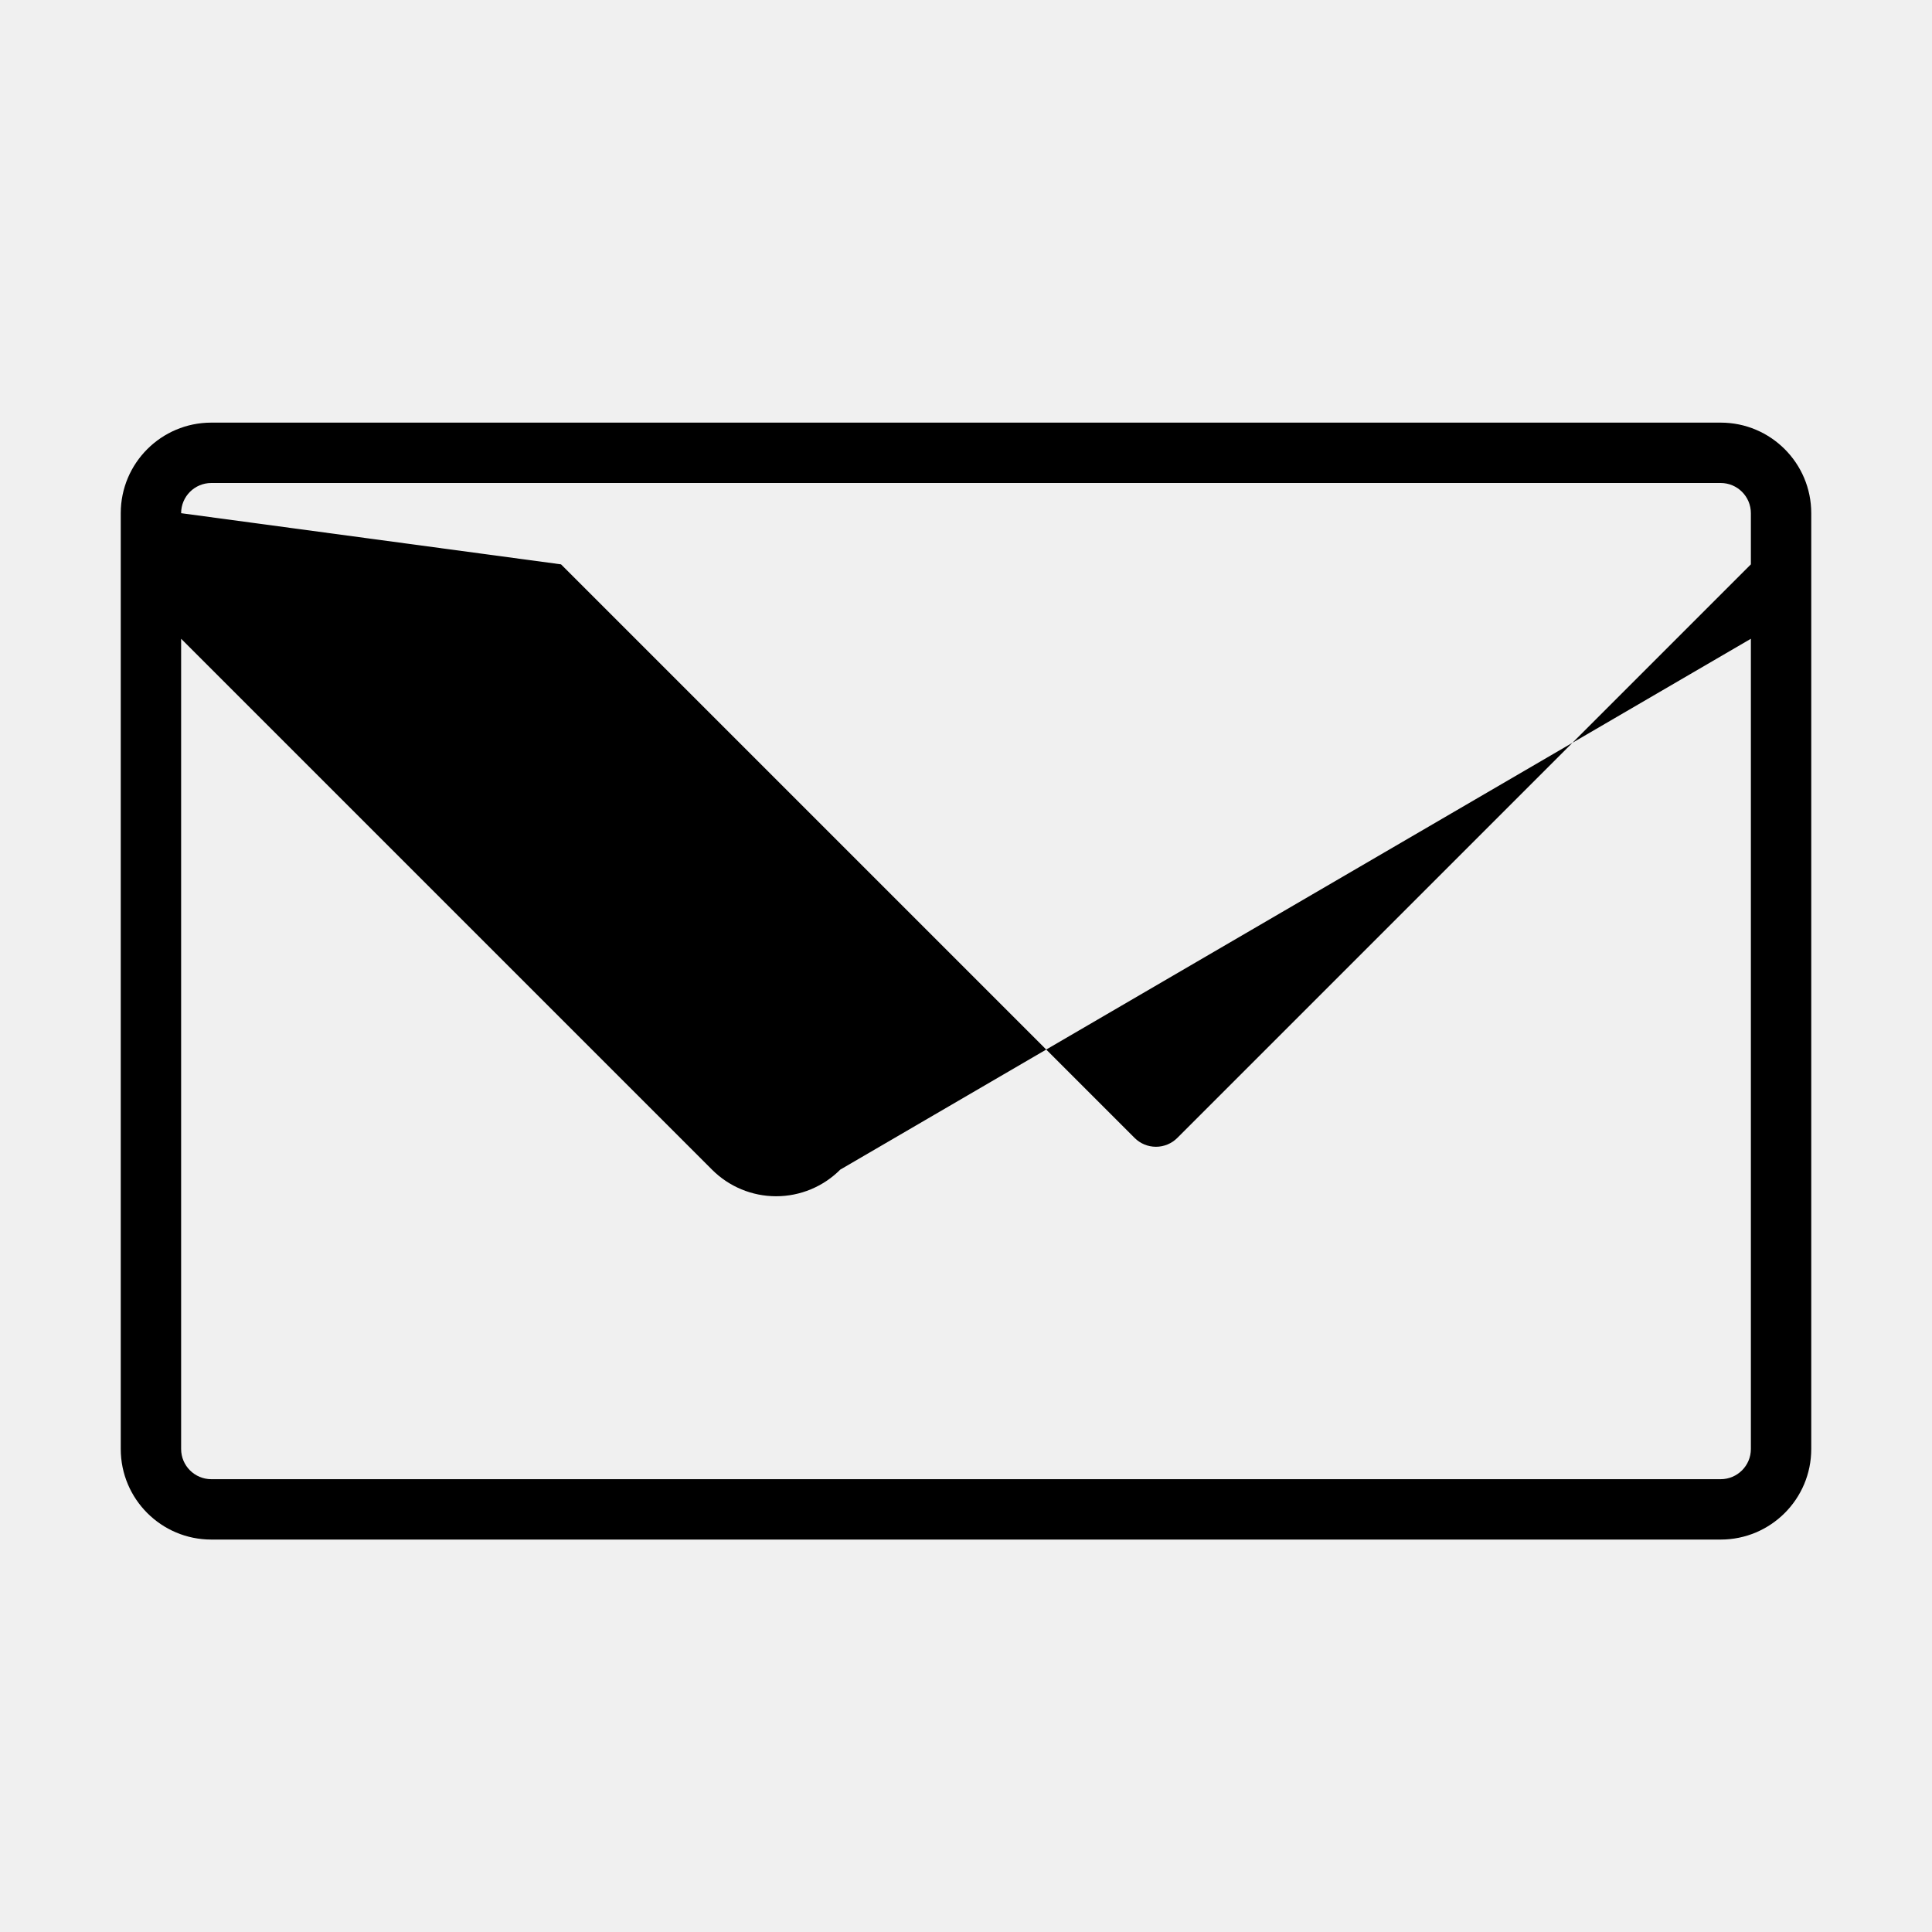
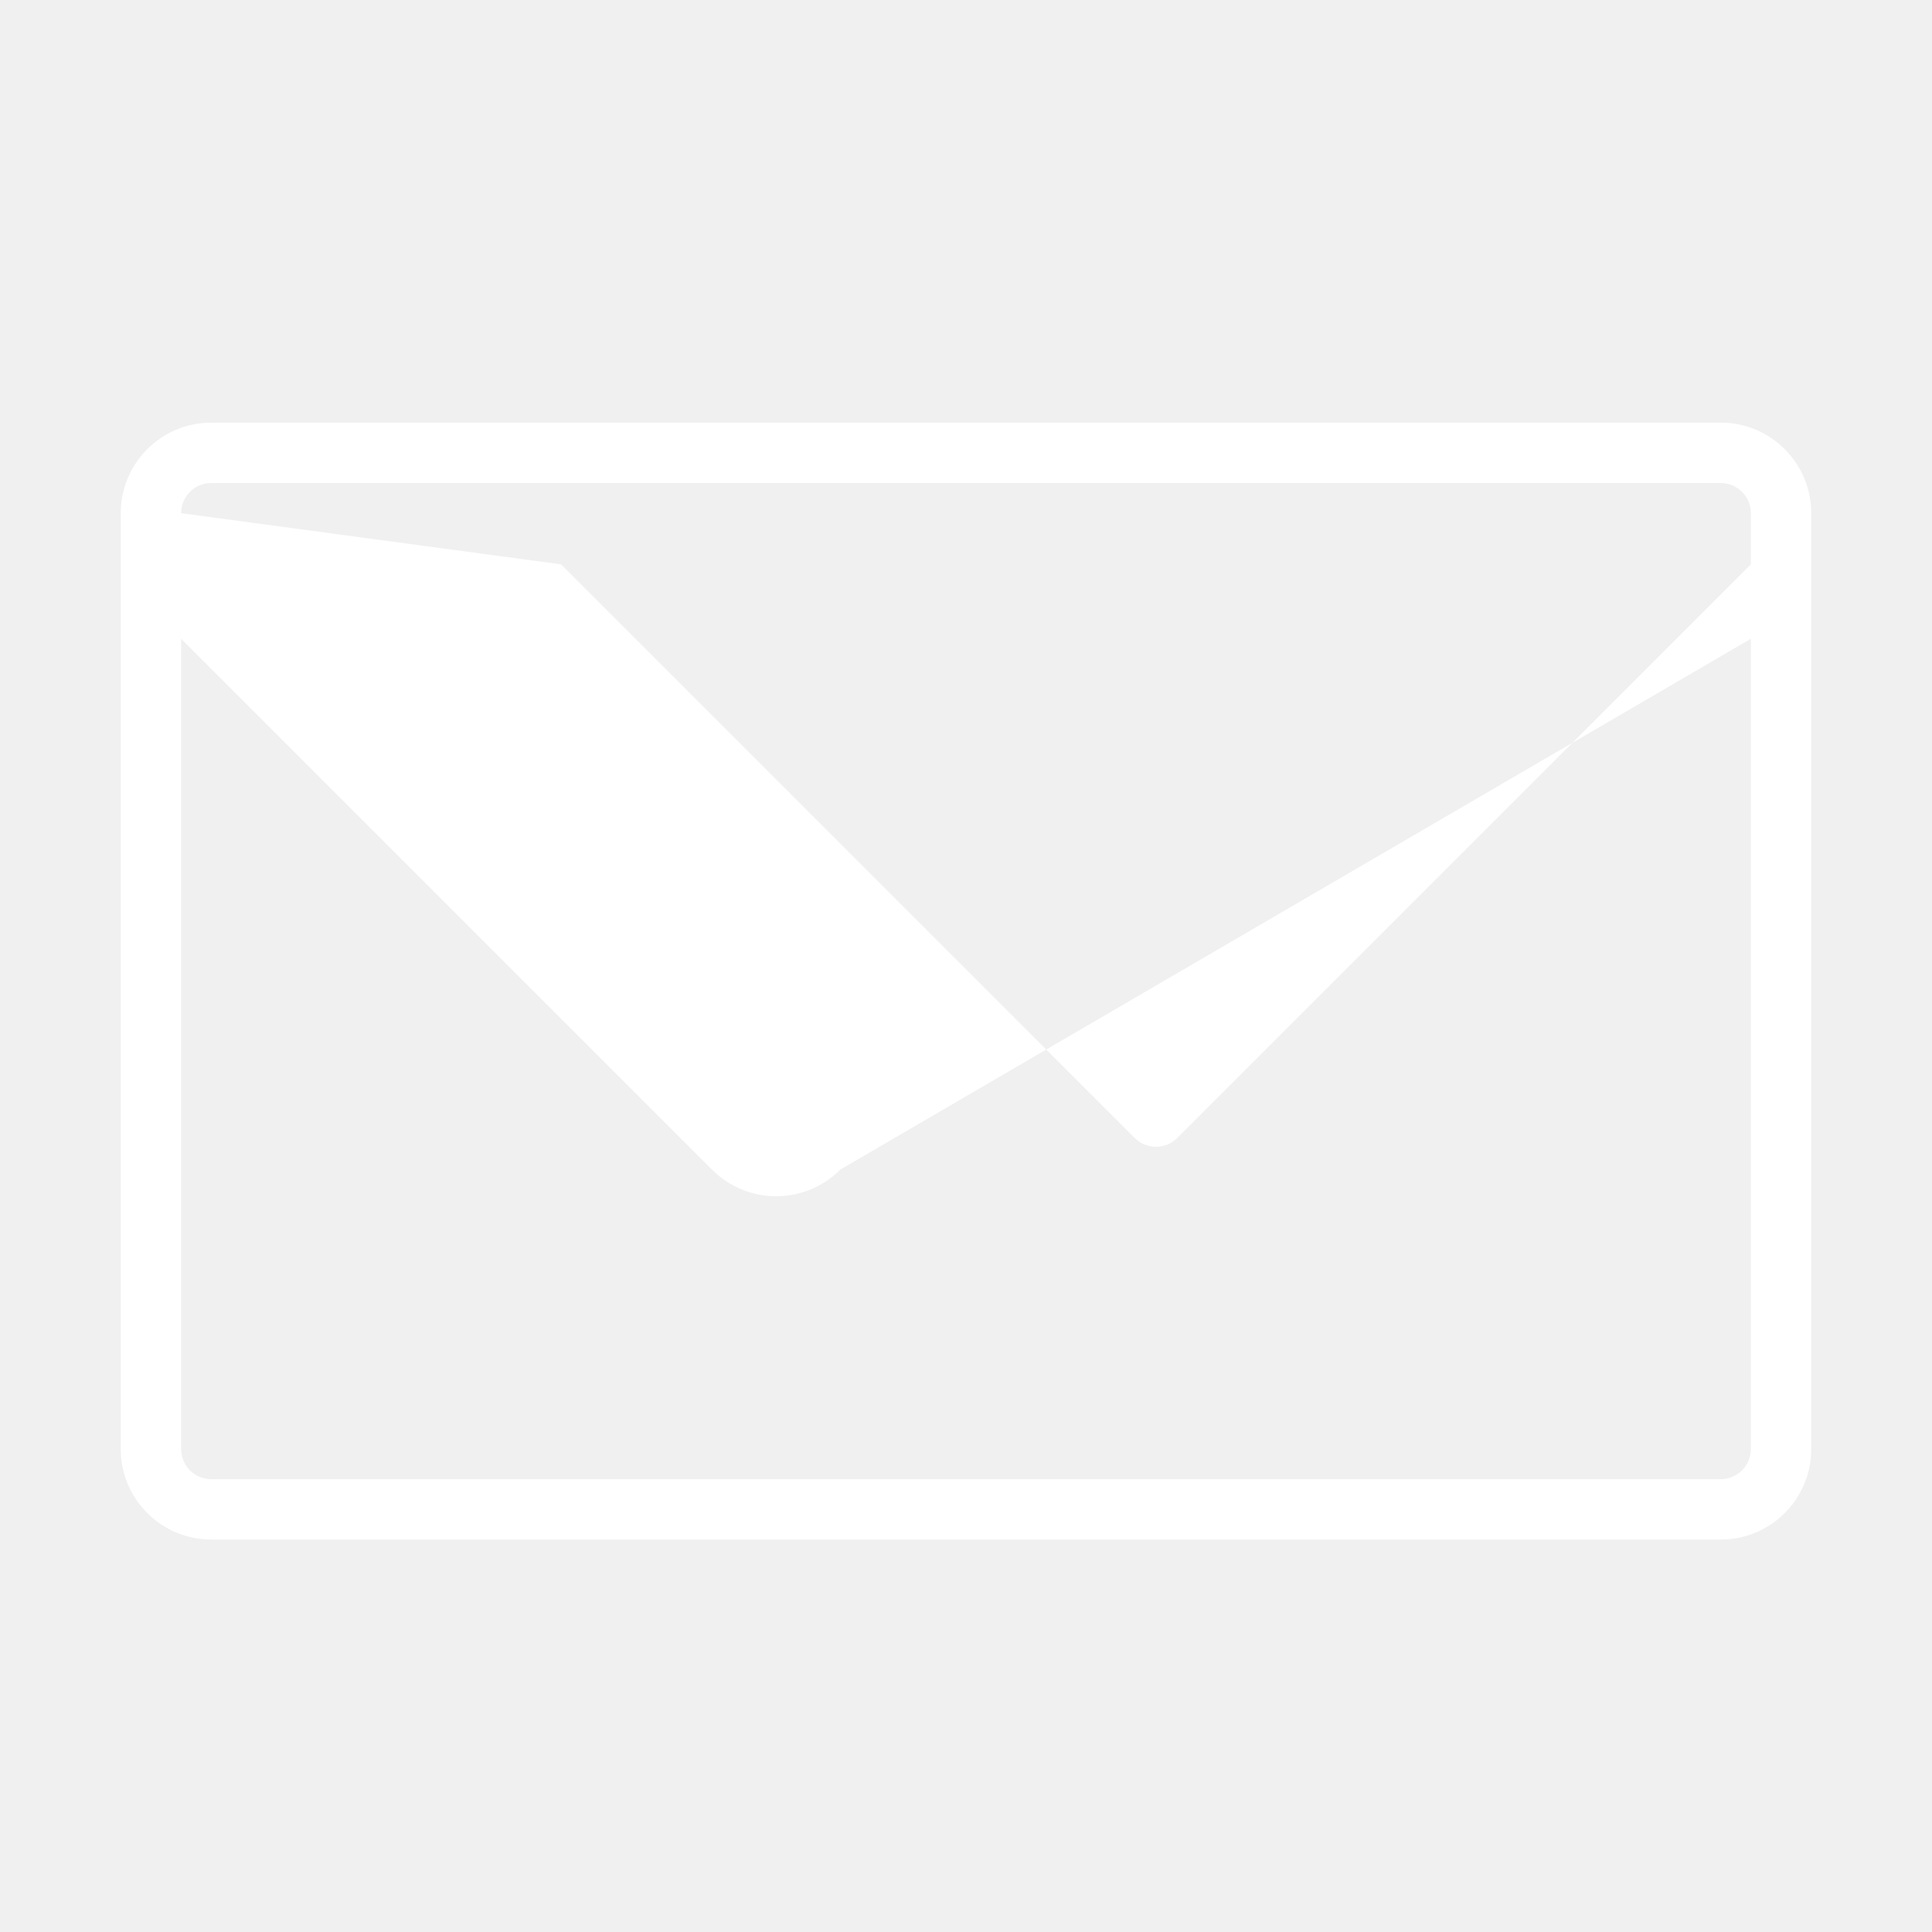
- <svg xmlns="http://www.w3.org/2000/svg" stroke="black" fill="black" stroke-width="0" viewBox="0 0 256 256">
+ <svg xmlns="http://www.w3.org/2000/svg" stroke="black" fill="white" stroke-width="0" viewBox="0 0 256 256">
  <path d="M228,56H28A12,12,0,0,0,16,68V192a12,12,0,0,0,12,12H228a12,12,0,0,0,12-12V68A12,12,0,0,0,228,56ZM24,68a4,4,0,0,1,4-4H228a4,4,0,0,1,4,4v6.78l-76,76a4,4,0,0,1-5.66,0l-76-76ZM228,196H28a4,4,0,0,1-4-4V84.64l70.34,70.34a12,12,0,0,0,17,0L232,84.64V192A4,4,0,0,1,228,196Z" />
</svg>
